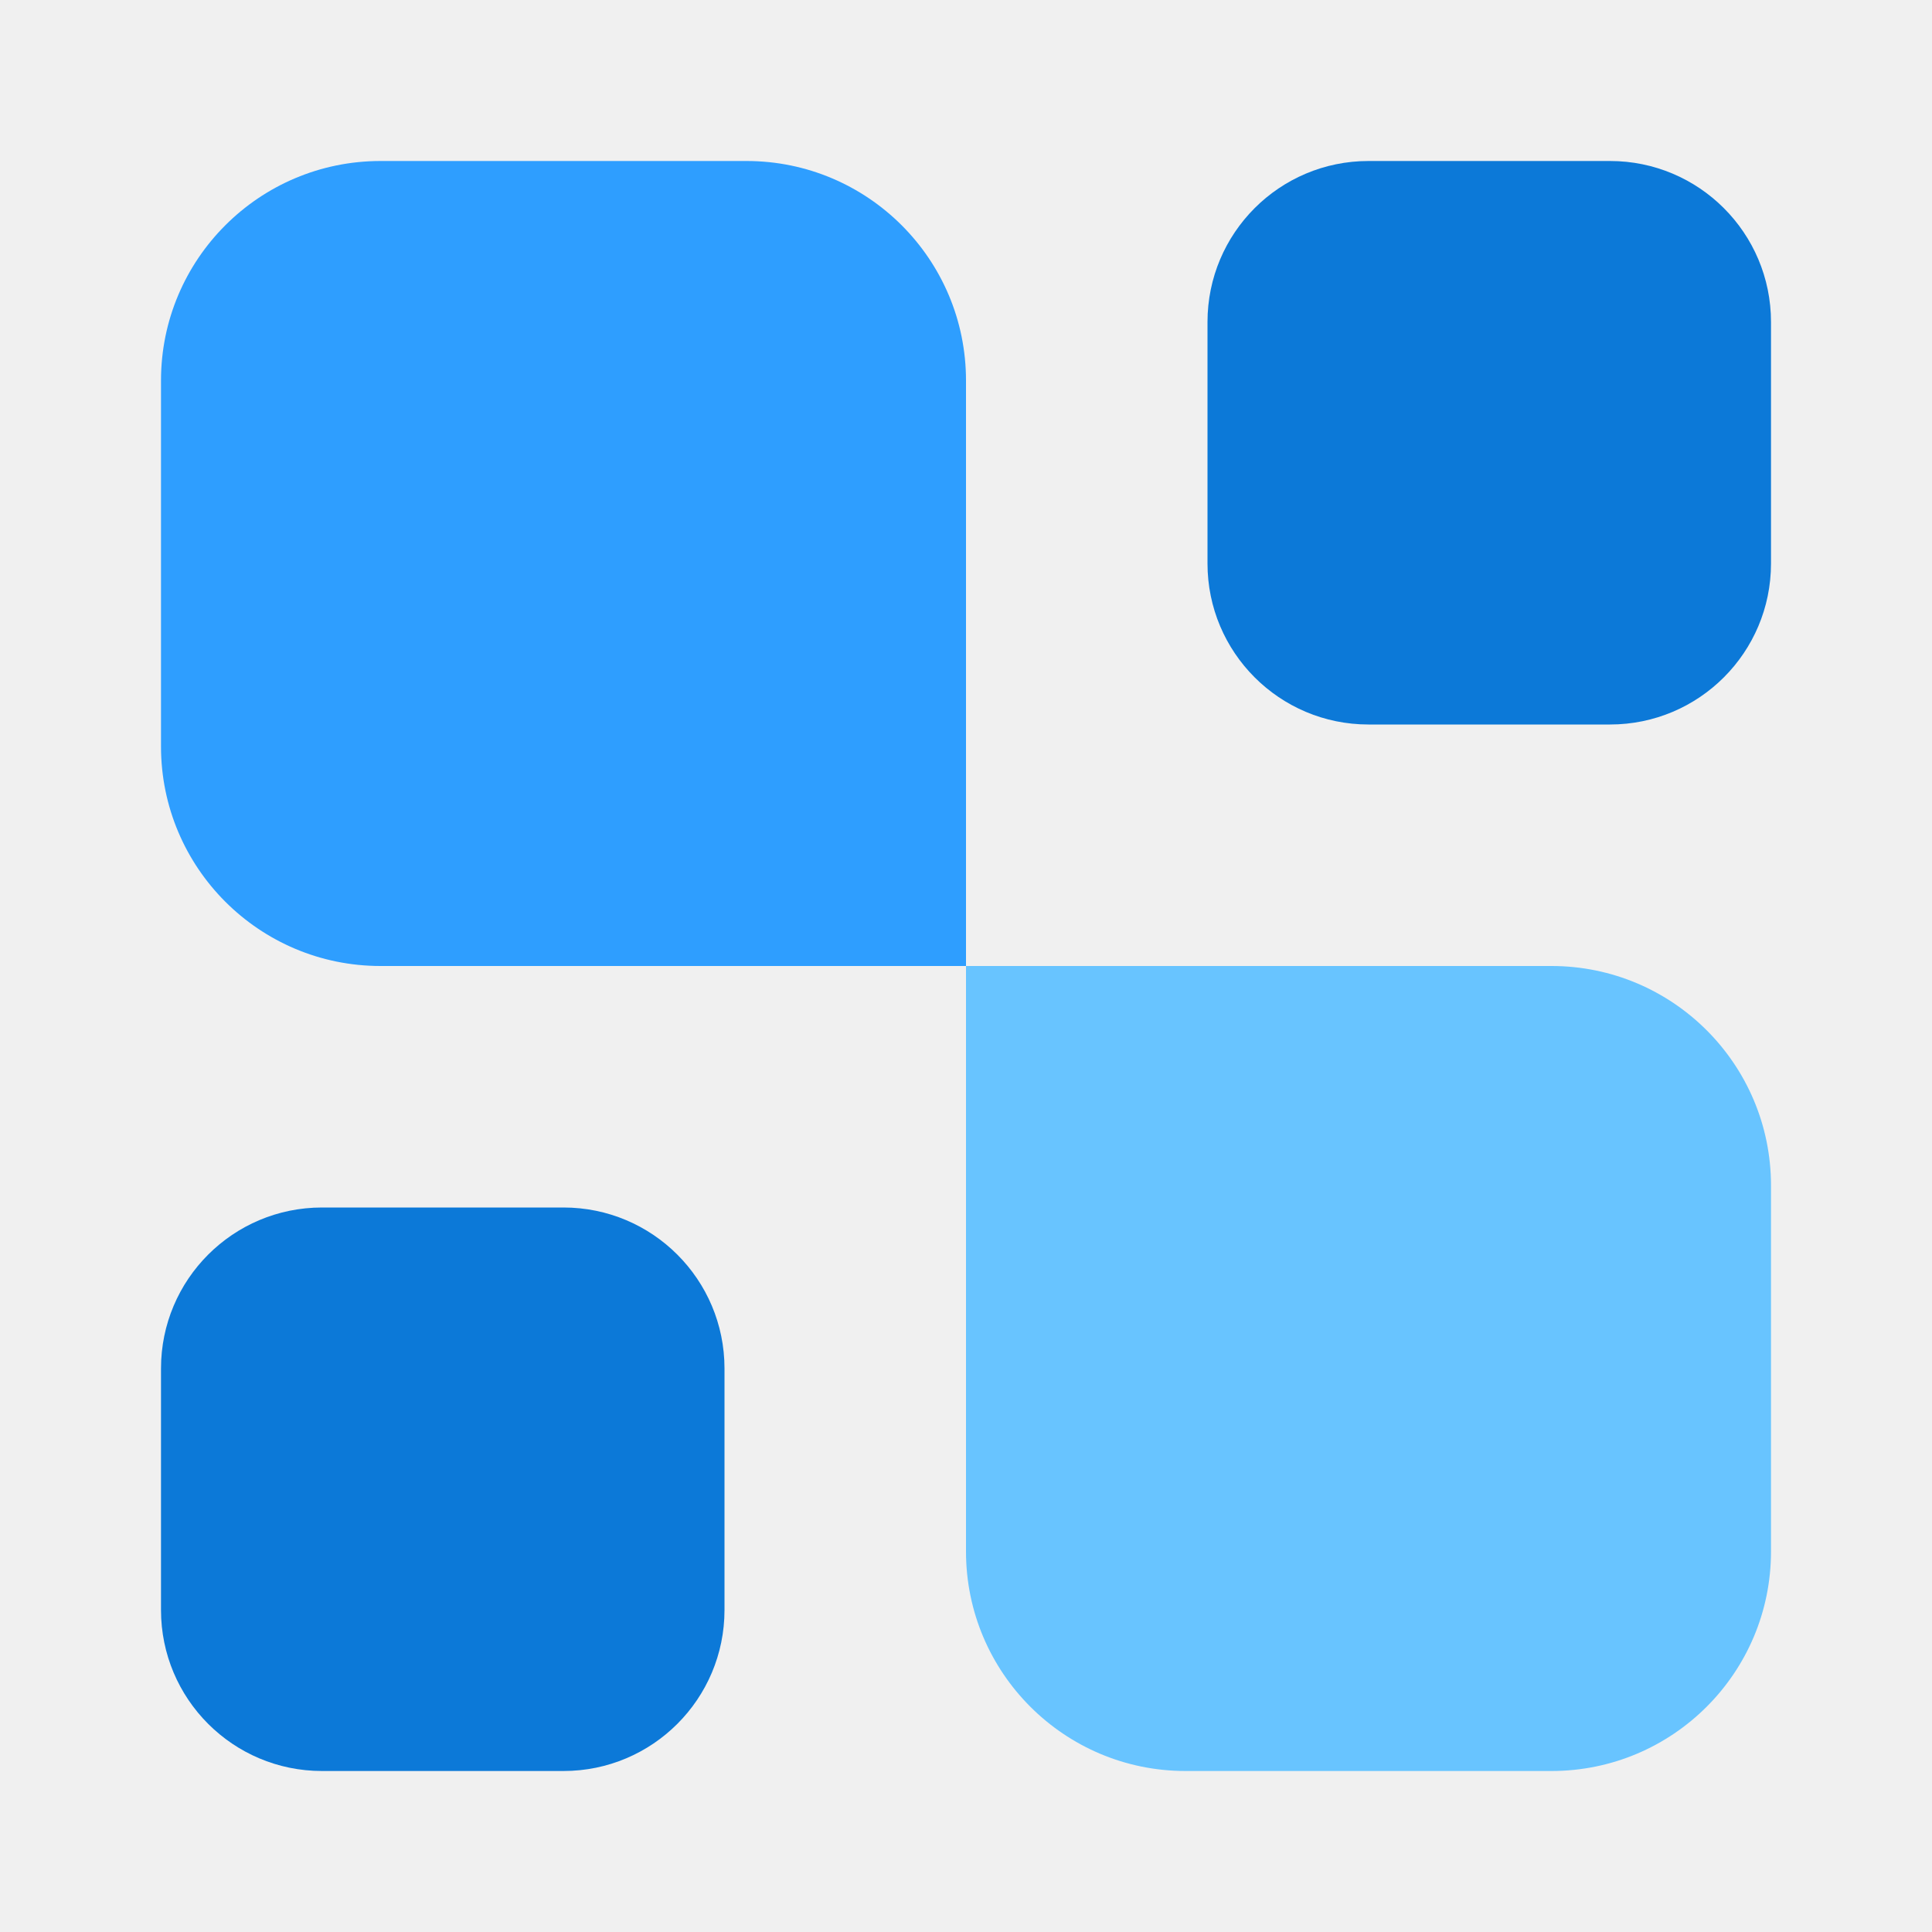
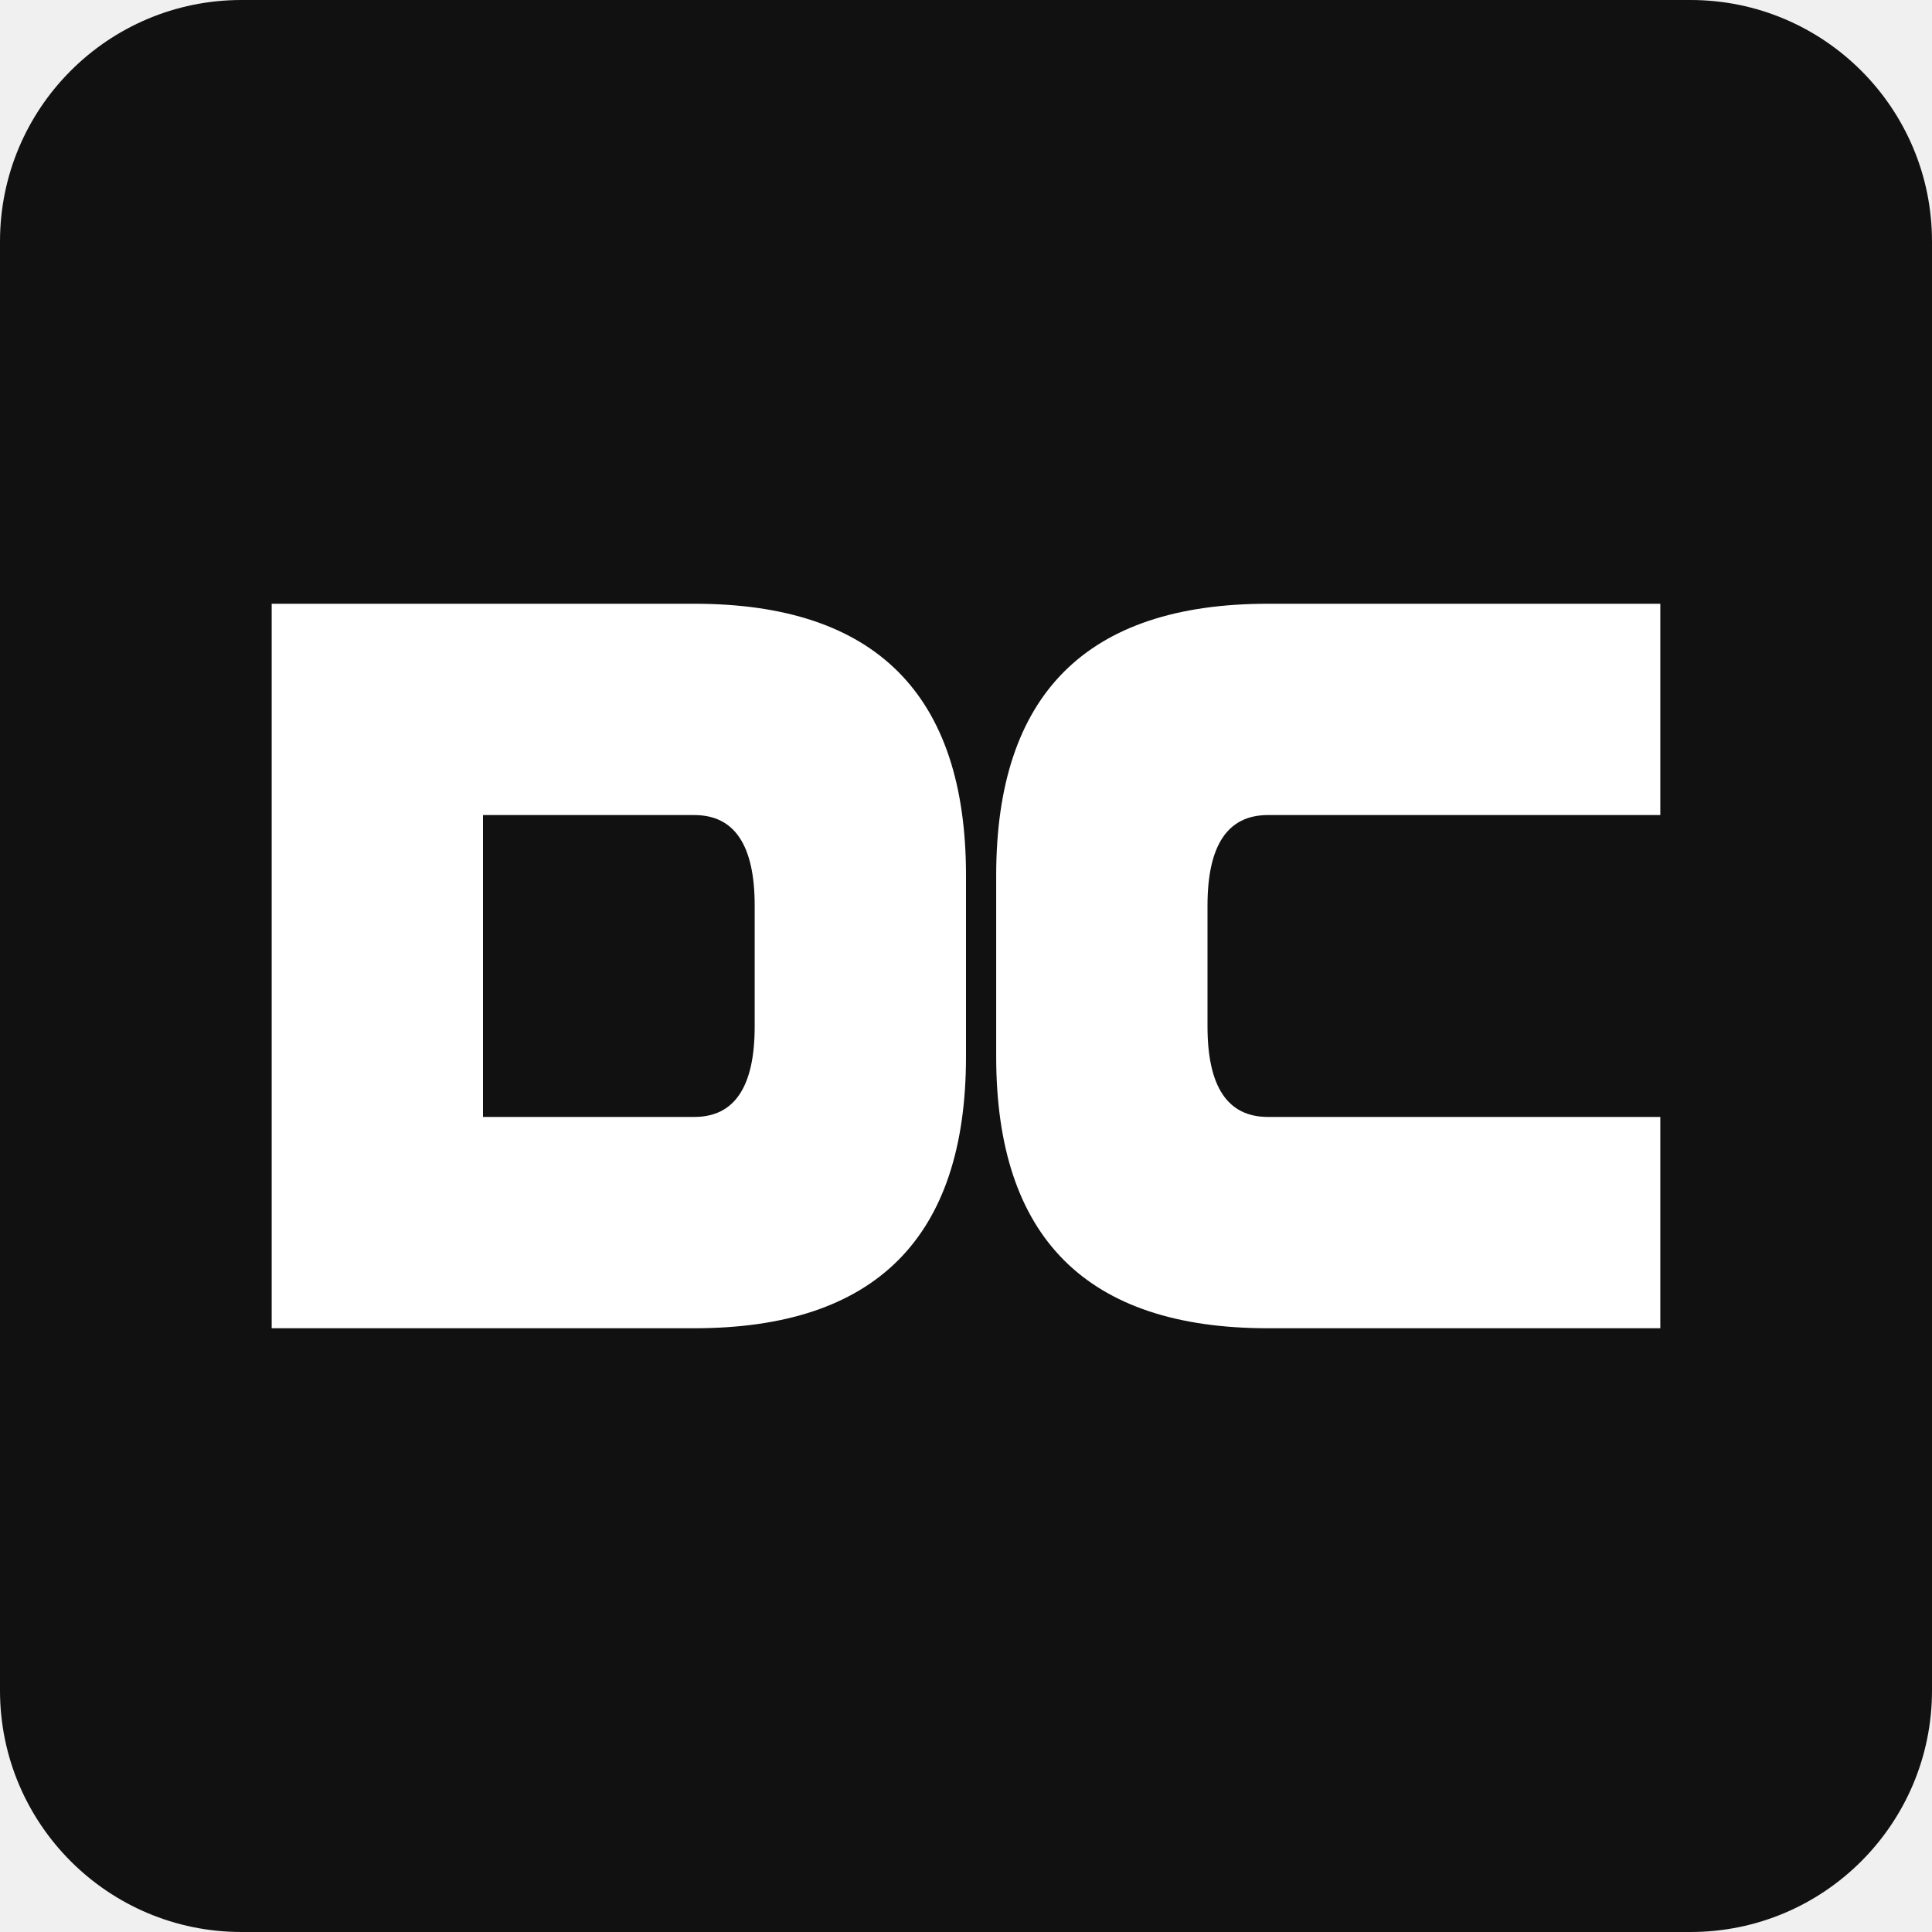
- <svg xmlns="http://www.w3.org/2000/svg" width="24" height="24" viewBox="0 0 24 24" fill="none">
-   <path d="M22 19.273C22 20.779 20.779 22 19.273 22H14.727C13.221 22 12 20.779 12 19.273V12H19.273C20.779 12 22 13.221 22 14.727V19.273Z" fill="#68C4FF" />
-   <path d="M20 2C21.105 2 22 2.895 22 4V7C22 8.105 21.105 9 20 9H17C15.895 9 15 8.105 15 7V4C15 2.895 15.895 2 17 2H20Z" fill="#0C79D8" />
-   <path d="M7 15C8.105 15 9 15.895 9 17V20C9 21.105 8.105 22 7 22H4C2.895 22 2 21.105 2 20V17C2 15.895 2.895 15 4 15H7Z" fill="#0C79D8" />
-   <path d="M12 12H4.727C3.221 12 2 10.779 2 9.273V4.727C2 3.221 3.221 2 4.727 2H9.273C10.779 2 12 3.221 12 4.727V12Z" fill="#2E9EFF" />
+ <svg xmlns="http://www.w3.org/2000/svg" viewBox="0 0 64 64">
+   <rect width="64" height="64" rx="8" fill="#111111" />
+   <path d="M9 20h14q9 0 9 9v6q0 9-9 9H9zm7 7v10h7q2 0 2-3v-4q0-3-2-3zM55 20H42q-9 0-9 9v6q0 9 9 9h13v-7H42q-2 0-2-3v-4q0-3 2-3h13z" fill="#fff" />
</svg>
